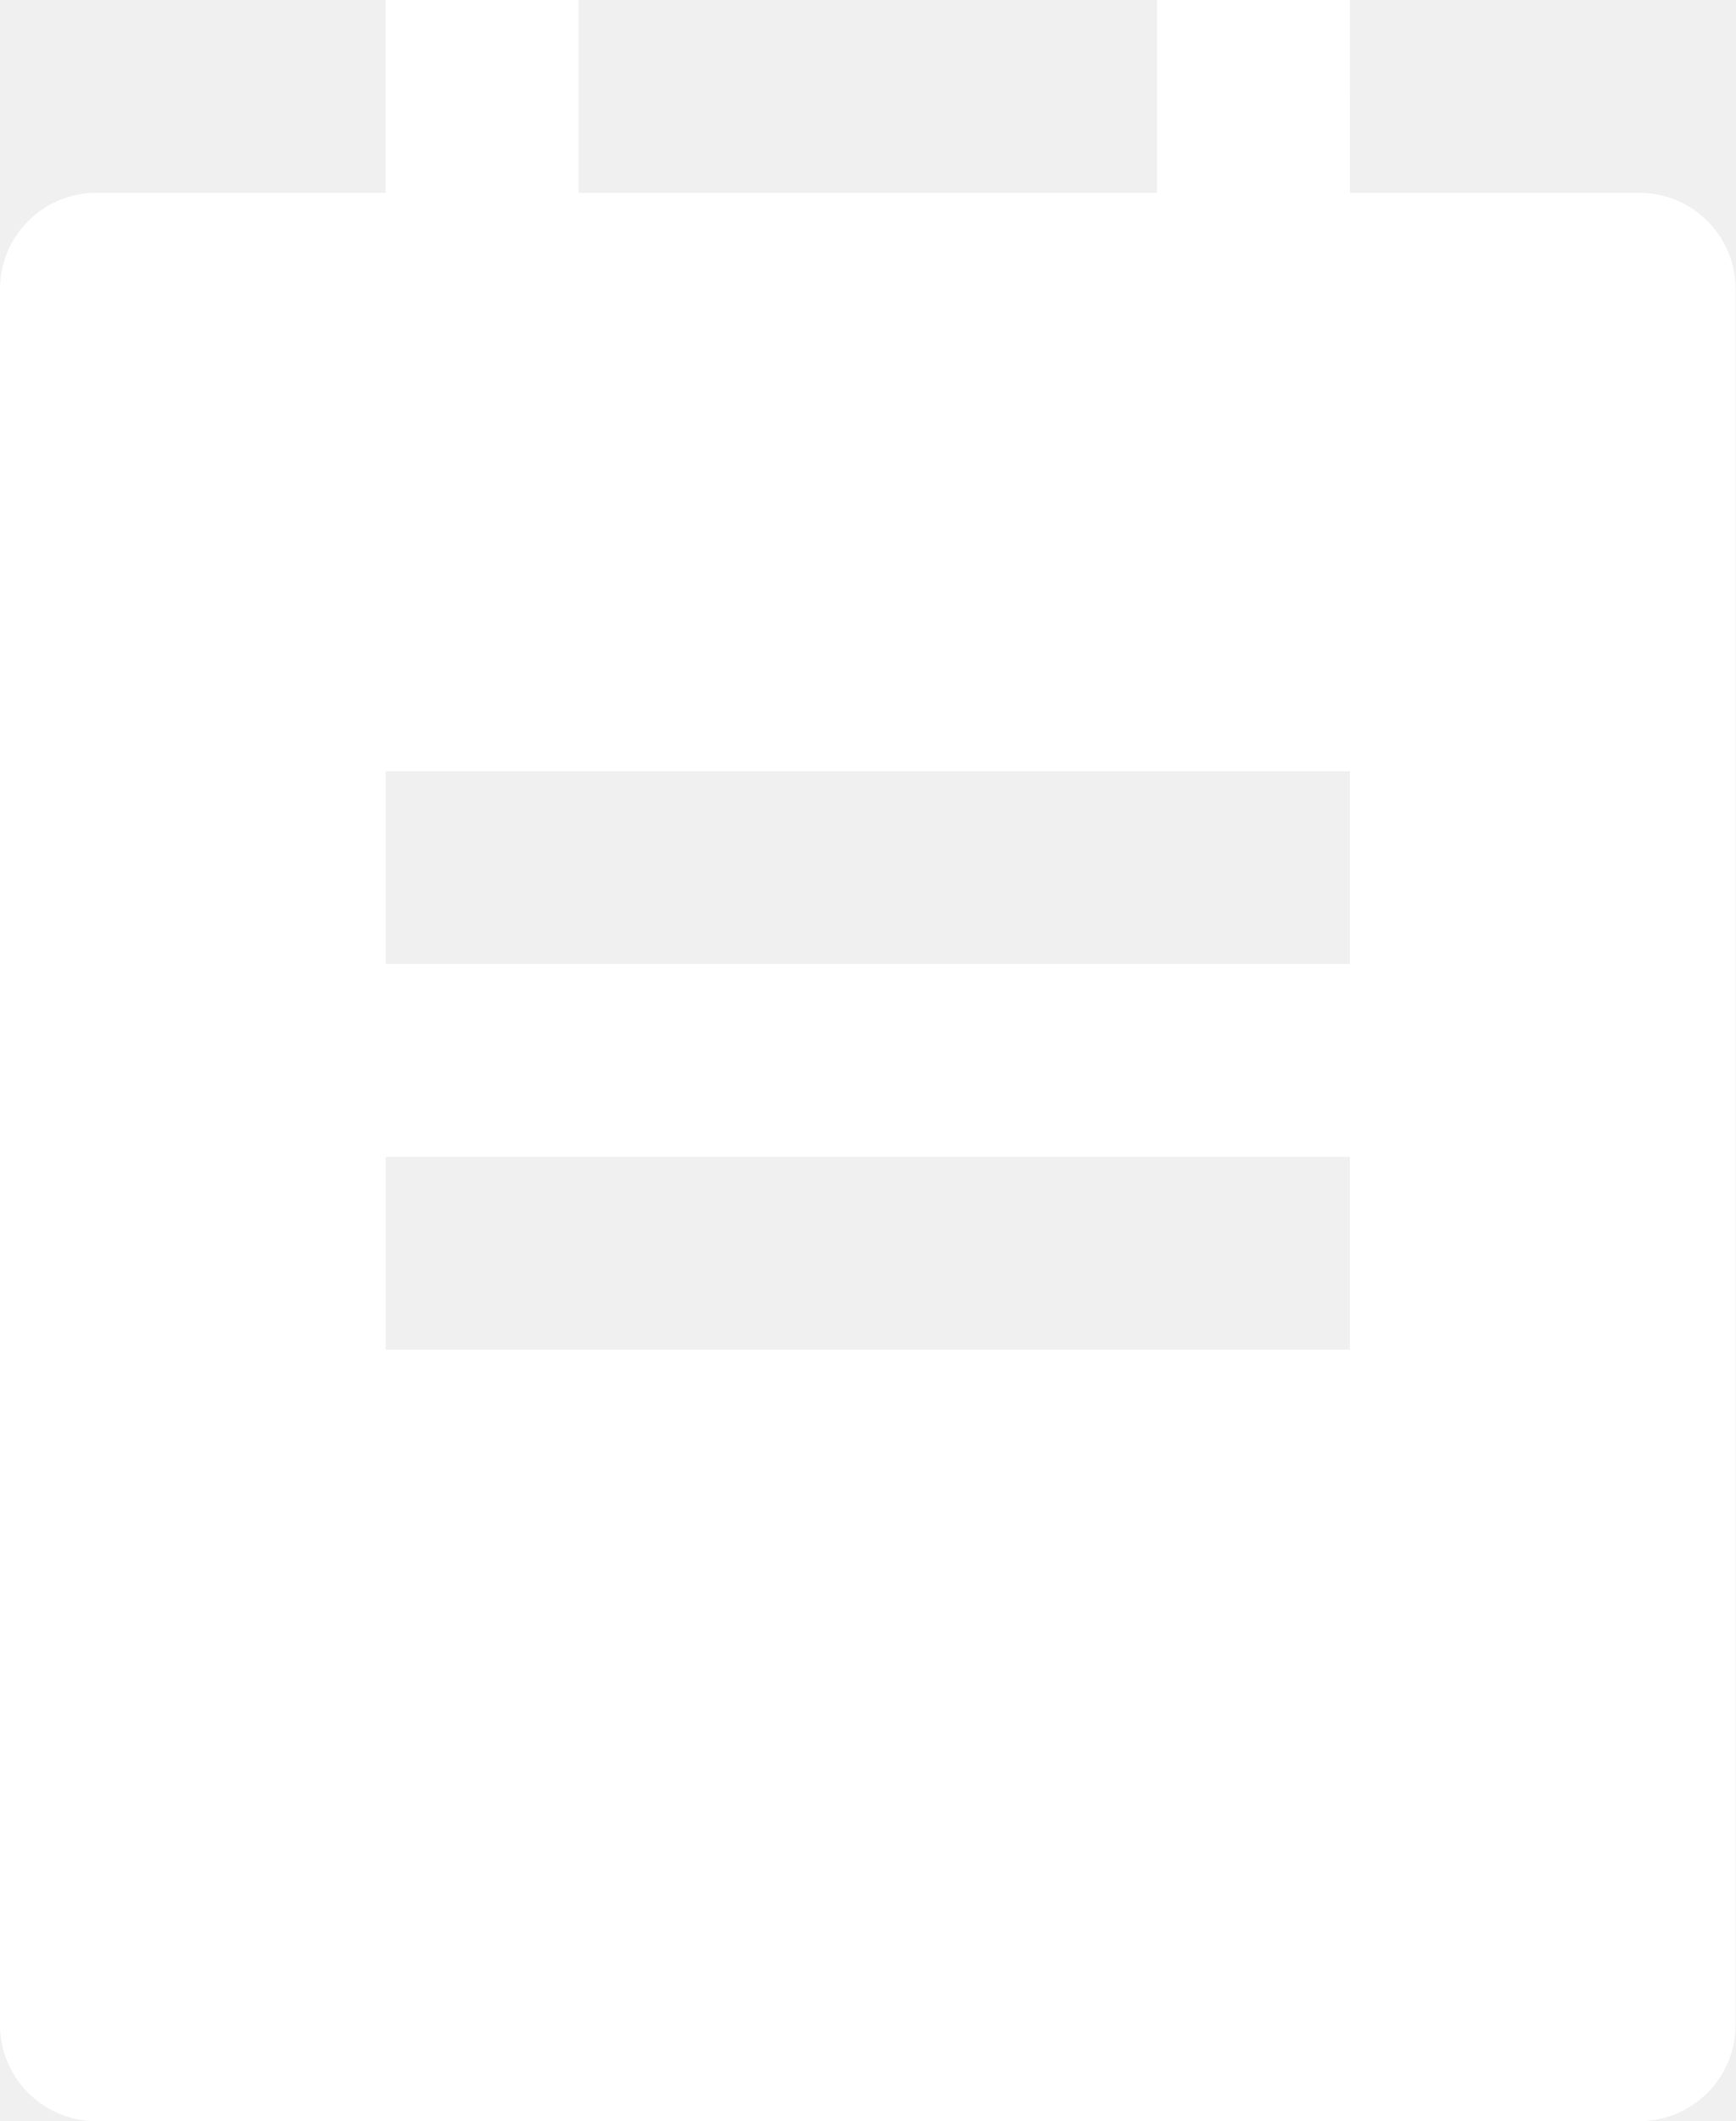
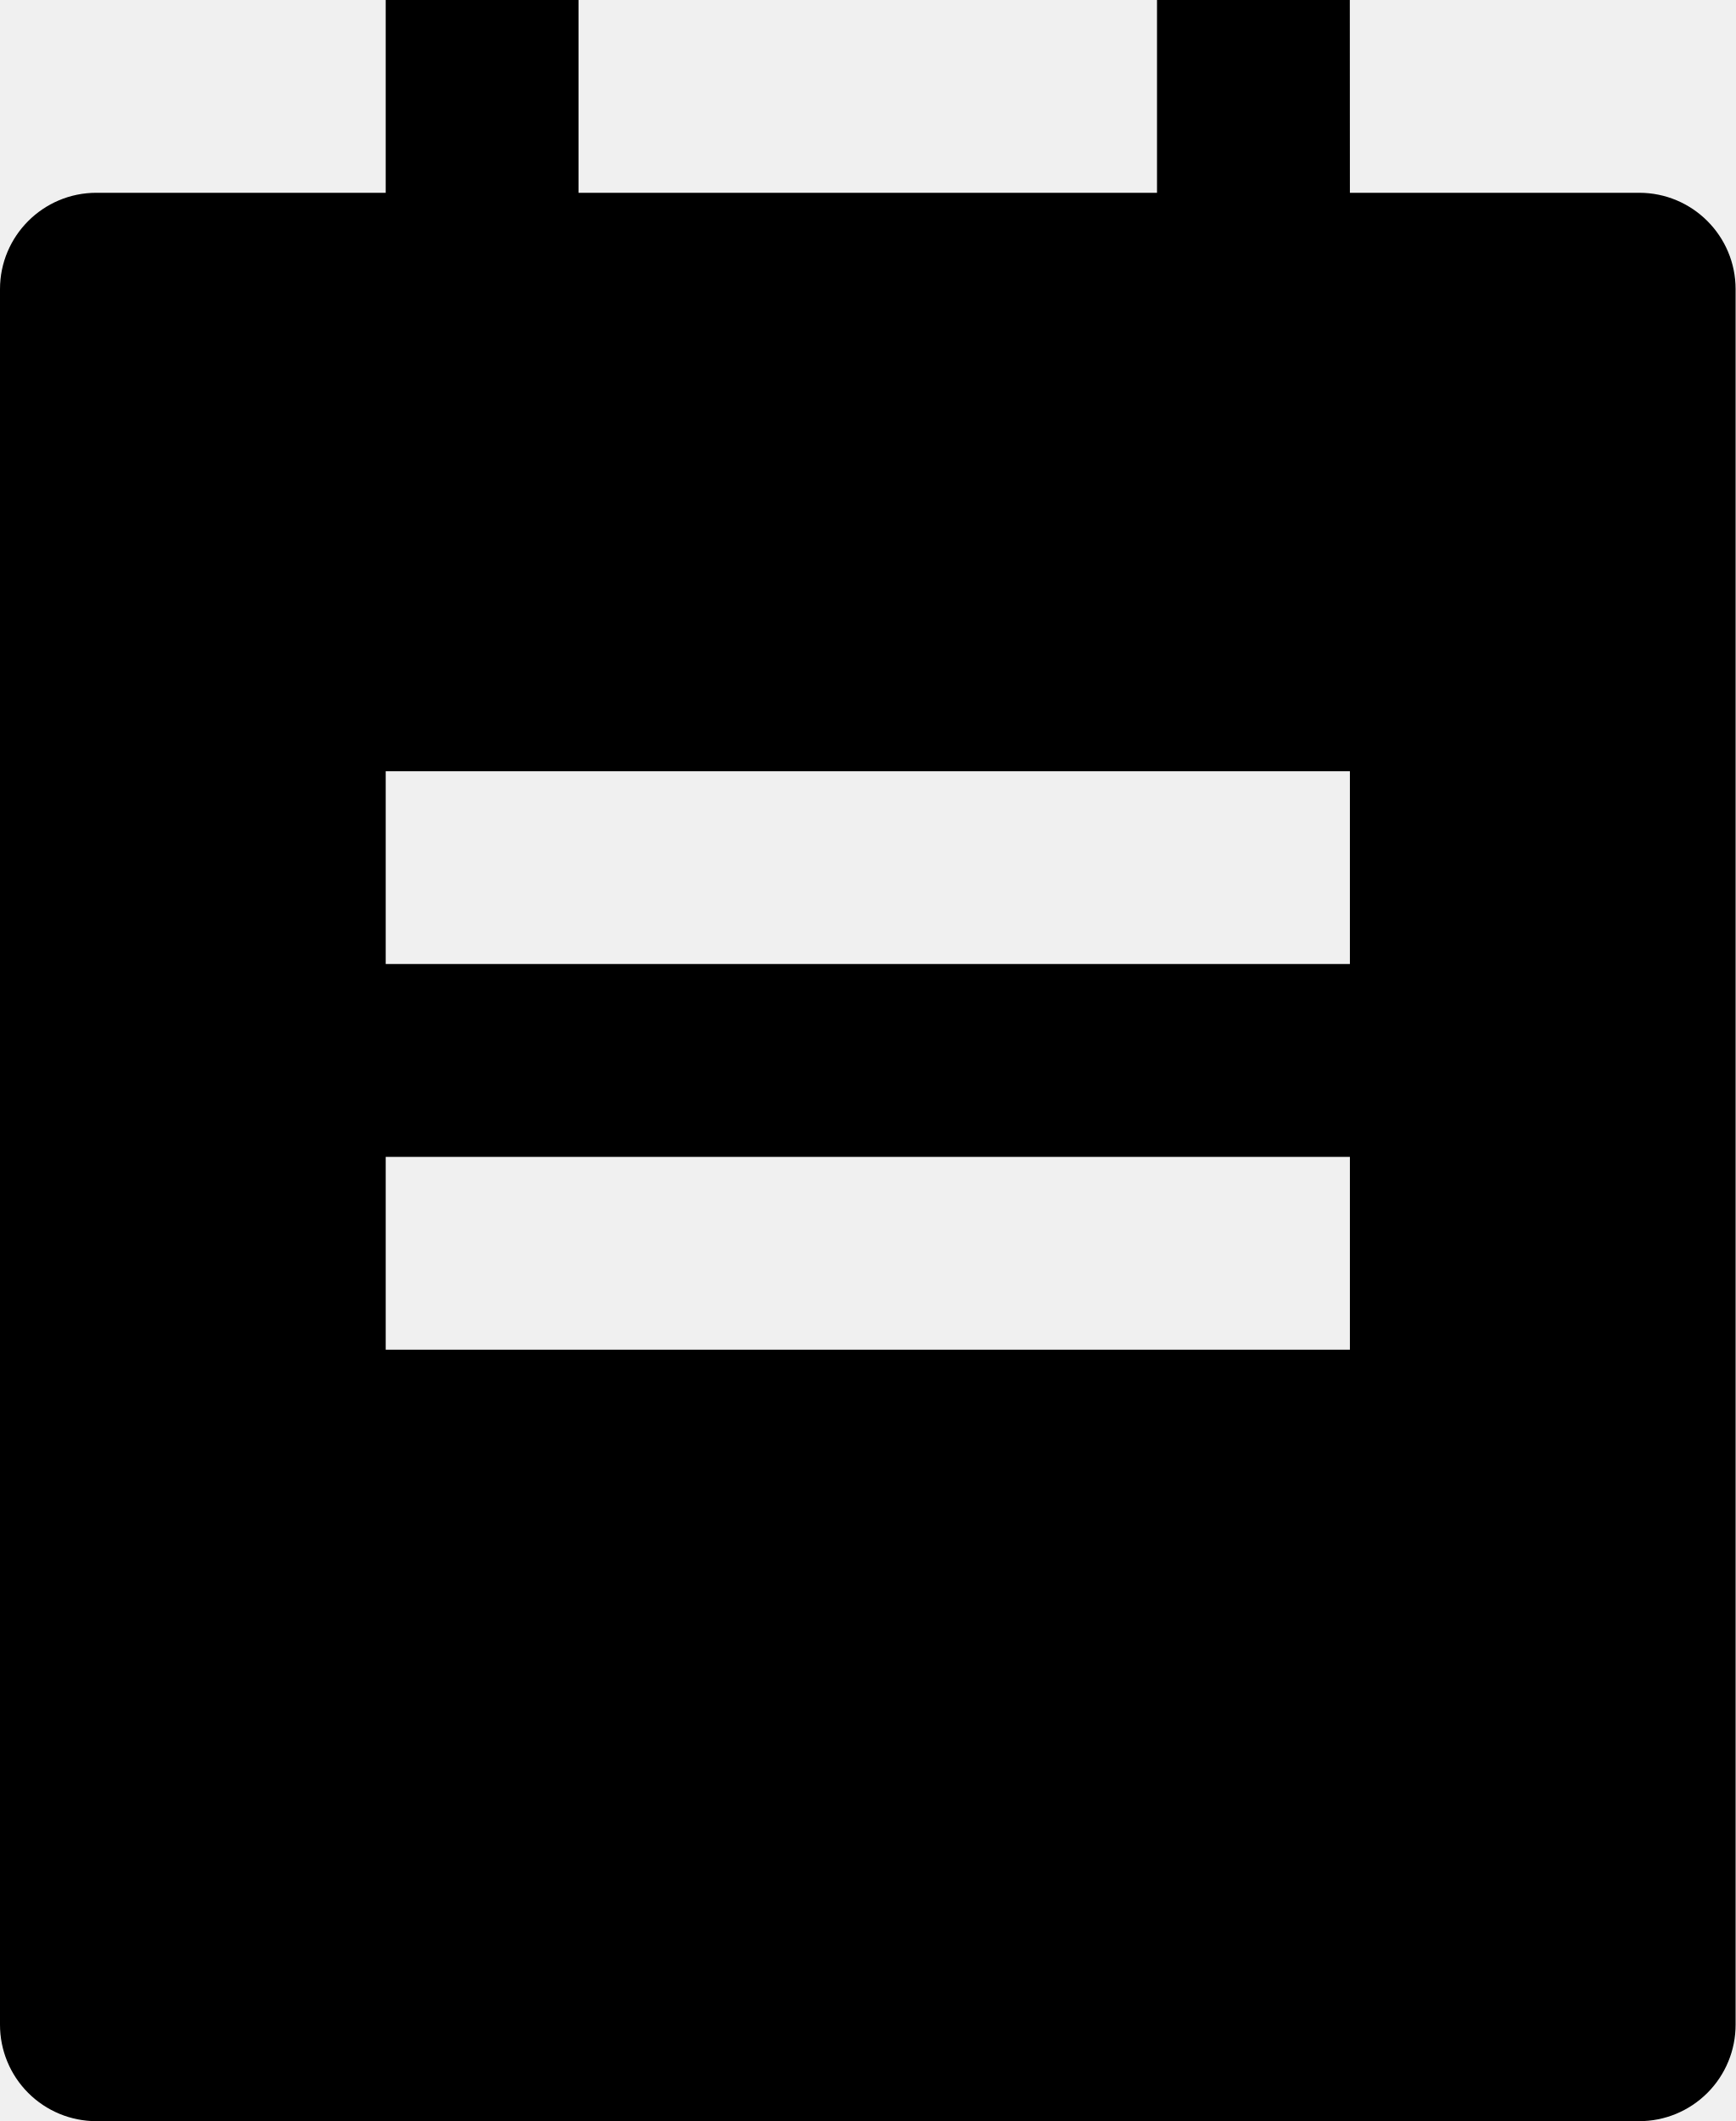
<svg xmlns="http://www.w3.org/2000/svg" width="20.289" height="24.798" viewBox="0 0 20.289 24.798">
-   <path d="M18.781,2.254h3.382a1.127,1.127,0,0,1,1.127,1.127V23.671A1.127,1.127,0,0,1,22.162,24.8H4.127A1.127,1.127,0,0,1,3,23.671V3.382A1.127,1.127,0,0,1,4.127,2.254H7.509V0H9.763V2.254h6.763V0h2.254ZM7.509,9.017v2.254H18.781V9.017Zm0,4.509v2.254H18.781V13.526Z" transform="translate(-3)" fill="#fff" />
+   <path d="M18.781,2.254h3.382a1.127,1.127,0,0,1,1.127,1.127V23.671A1.127,1.127,0,0,1,22.162,24.8H4.127A1.127,1.127,0,0,1,3,23.671V3.382A1.127,1.127,0,0,1,4.127,2.254H7.509V0H9.763V2.254h6.763V0h2.254ZM7.509,9.017v2.254H18.781V9.017Zm0,4.509v2.254H18.781V13.526Z" transform="translate(-3)" fill="currentColor" />
</svg>
